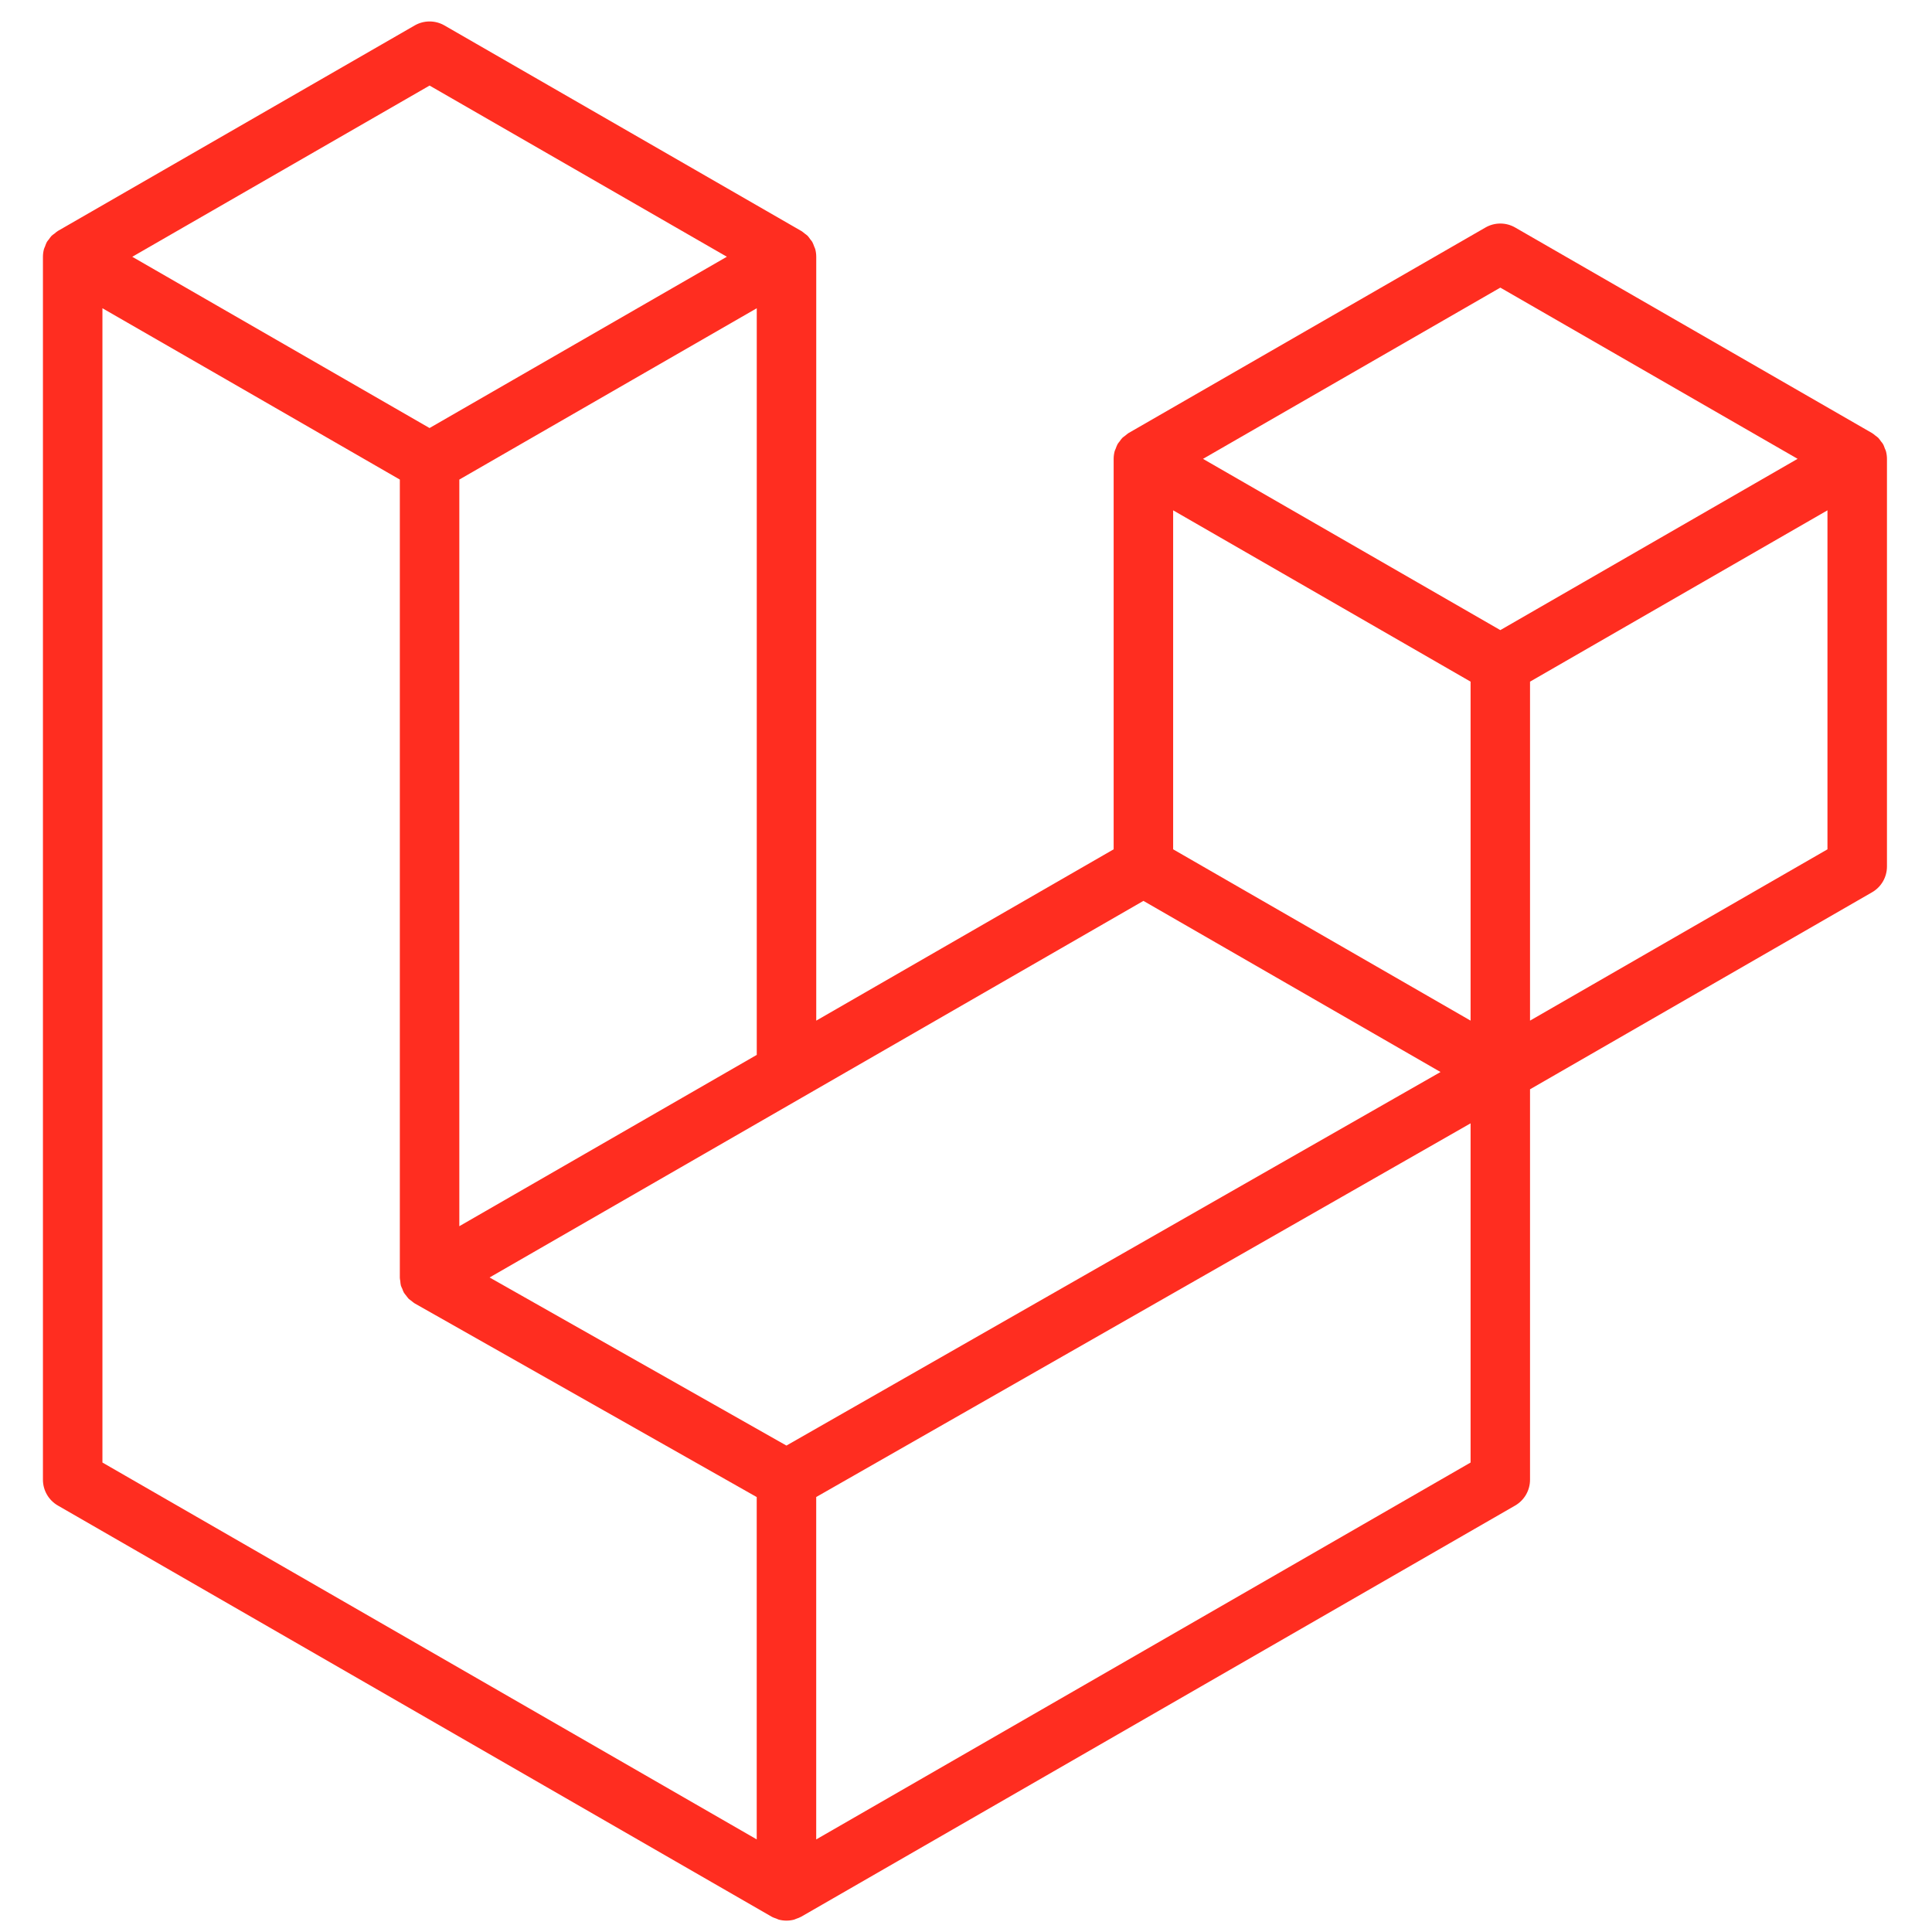
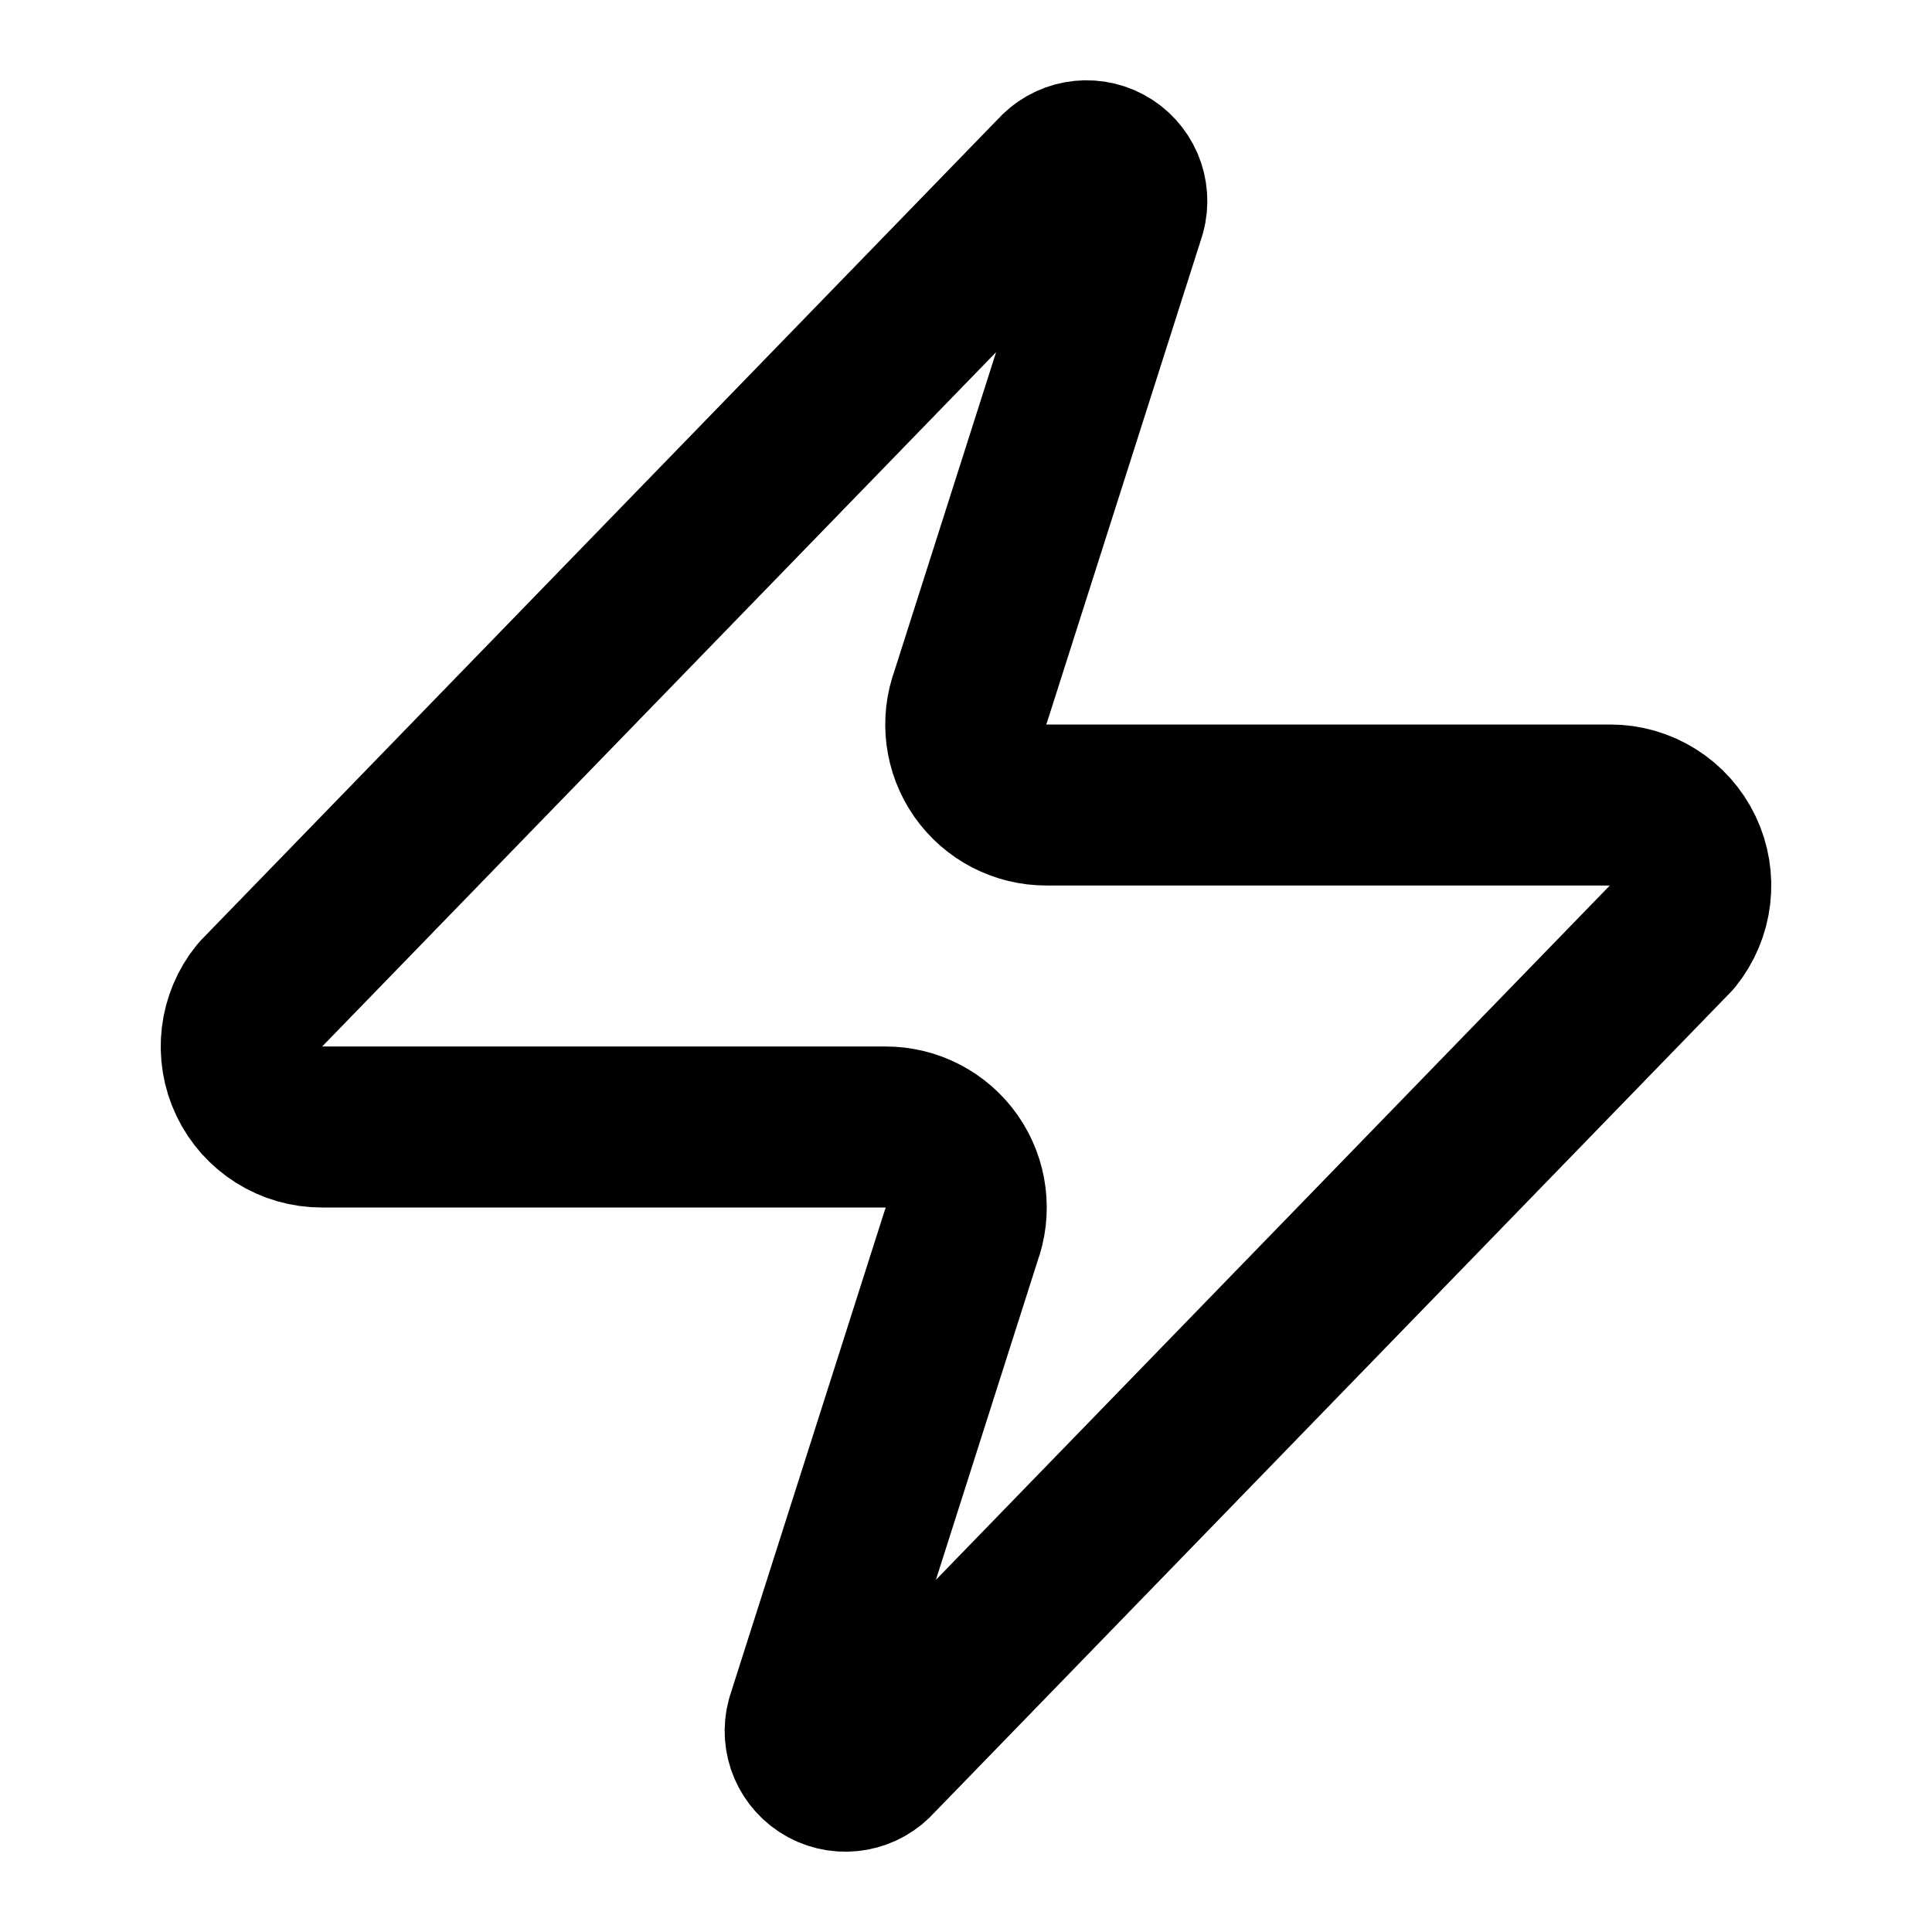
- <svg xmlns="http://www.w3.org/2000/svg" width="166" height="166" viewBox="0 0 166 166" fill="none">
-   <path fill-rule="evenodd" clip-rule="evenodd" d="M162.041 38.759C162.099 38.977 162.129 39.201 162.13 39.426V74.452C162.13 74.902 162.011 75.344 161.786 75.733C161.561 76.122 161.237 76.444 160.847 76.668L131.462 93.594V127.141C131.462 128.054 130.977 128.897 130.186 129.357L68.847 164.683C68.707 164.763 68.554 164.814 68.401 164.868C68.343 164.887 68.289 164.922 68.228 164.938C67.8 165.051 67.349 165.051 66.92 164.938C66.85 164.919 66.786 164.881 66.719 164.855C66.579 164.804 66.432 164.76 66.298 164.683L4.972 129.357C4.583 129.133 4.259 128.81 4.034 128.421C3.808 128.032 3.69 127.591 3.689 127.141L3.689 22.063C3.689 21.834 3.721 21.61 3.779 21.393C3.798 21.32 3.843 21.253 3.868 21.179C3.916 21.045 3.961 20.908 4.031 20.783C4.079 20.7 4.149 20.633 4.206 20.557C4.28 20.454 4.347 20.349 4.433 20.26C4.506 20.186 4.602 20.132 4.685 20.068C4.778 19.992 4.861 19.909 4.966 19.848L35.633 2.185C36.022 1.961 36.462 1.844 36.91 1.844C37.358 1.844 37.798 1.961 38.186 2.185L68.851 19.848H68.857C68.959 19.912 69.045 19.992 69.138 20.065C69.221 20.129 69.313 20.186 69.387 20.257C69.476 20.349 69.54 20.454 69.616 20.557C69.671 20.633 69.744 20.7 69.789 20.783C69.862 20.911 69.904 21.045 69.955 21.179C69.98 21.253 70.025 21.32 70.044 21.396C70.103 21.614 70.133 21.838 70.133 22.063V87.694L95.686 72.974V39.423C95.686 39.2 95.718 38.973 95.775 38.759C95.798 38.683 95.839 38.615 95.865 38.542C95.916 38.408 95.96 38.271 96.031 38.146C96.079 38.063 96.149 37.996 96.203 37.92C96.279 37.818 96.343 37.712 96.433 37.623C96.506 37.549 96.599 37.495 96.681 37.431C96.777 37.355 96.86 37.272 96.962 37.211L127.633 19.548C128.021 19.324 128.461 19.206 128.91 19.206C129.358 19.206 129.798 19.324 130.186 19.548L160.85 37.211C160.959 37.275 161.042 37.355 161.137 37.428C161.217 37.492 161.31 37.549 161.383 37.62C161.473 37.712 161.536 37.818 161.613 37.92C161.67 37.996 161.741 38.063 161.785 38.146C161.859 38.271 161.9 38.408 161.951 38.542C161.98 38.615 162.021 38.683 162.041 38.759ZM157.018 72.974V43.848L146.287 50.028L131.462 58.568V87.694L157.021 72.974H157.018ZM126.354 125.663V96.518L111.771 104.85L70.13 128.626V158.046L126.354 125.663ZM8.801 26.485V125.663L65.018 158.043V128.629L35.649 112L35.64 111.994L35.627 111.988C35.528 111.93 35.445 111.847 35.353 111.777C35.273 111.713 35.18 111.662 35.11 111.592L35.104 111.582C35.021 111.502 34.963 111.403 34.893 111.314C34.829 111.228 34.753 111.154 34.702 111.065L34.699 111.055C34.641 110.96 34.606 110.845 34.565 110.736C34.523 110.64 34.469 110.551 34.443 110.449C34.411 110.328 34.405 110.197 34.392 110.072C34.379 109.976 34.354 109.881 34.354 109.785V109.778V41.205L19.532 32.662L8.801 26.485ZM36.913 7.35L11.364 22.063L36.907 36.777L62.453 22.06L36.907 7.35H36.913ZM50.2 99.174L65.022 90.637V26.485L54.291 32.665L39.466 41.205V105.357L50.2 99.174ZM128.91 24.713L103.363 39.426L128.91 54.14L154.453 39.423L128.91 24.713ZM126.354 58.568L111.529 50.028L100.798 43.848V72.974L115.619 81.511L126.354 87.694V58.568ZM67.571 124.205L105.042 102.803L123.772 92.109L98.245 77.405L68.854 94.334L42.066 109.762L67.571 124.205Z" fill="#FF2D20" />
+ <svg xmlns="http://www.w3.org/2000/svg" width="24" height="24" viewBox="0 0 24 24" fill="none" stroke="currentColor" stroke-width="2" stroke-linecap="round" stroke-linejoin="round" class="lucide lucide-zap-icon lucide-zap">
+   <path d="M4 14a1 1 0 0 1-.78-1.63l9.9-10.2a.5.5 0 0 1 .86.46l-1.92 6.02A1 1 0 0 0 13 10h7a1 1 0 0 1 .78 1.63l-9.9 10.2a.5.5 0 0 1-.86-.46l1.92-6.02A1 1 0 0 0 11 14z" />
</svg>
